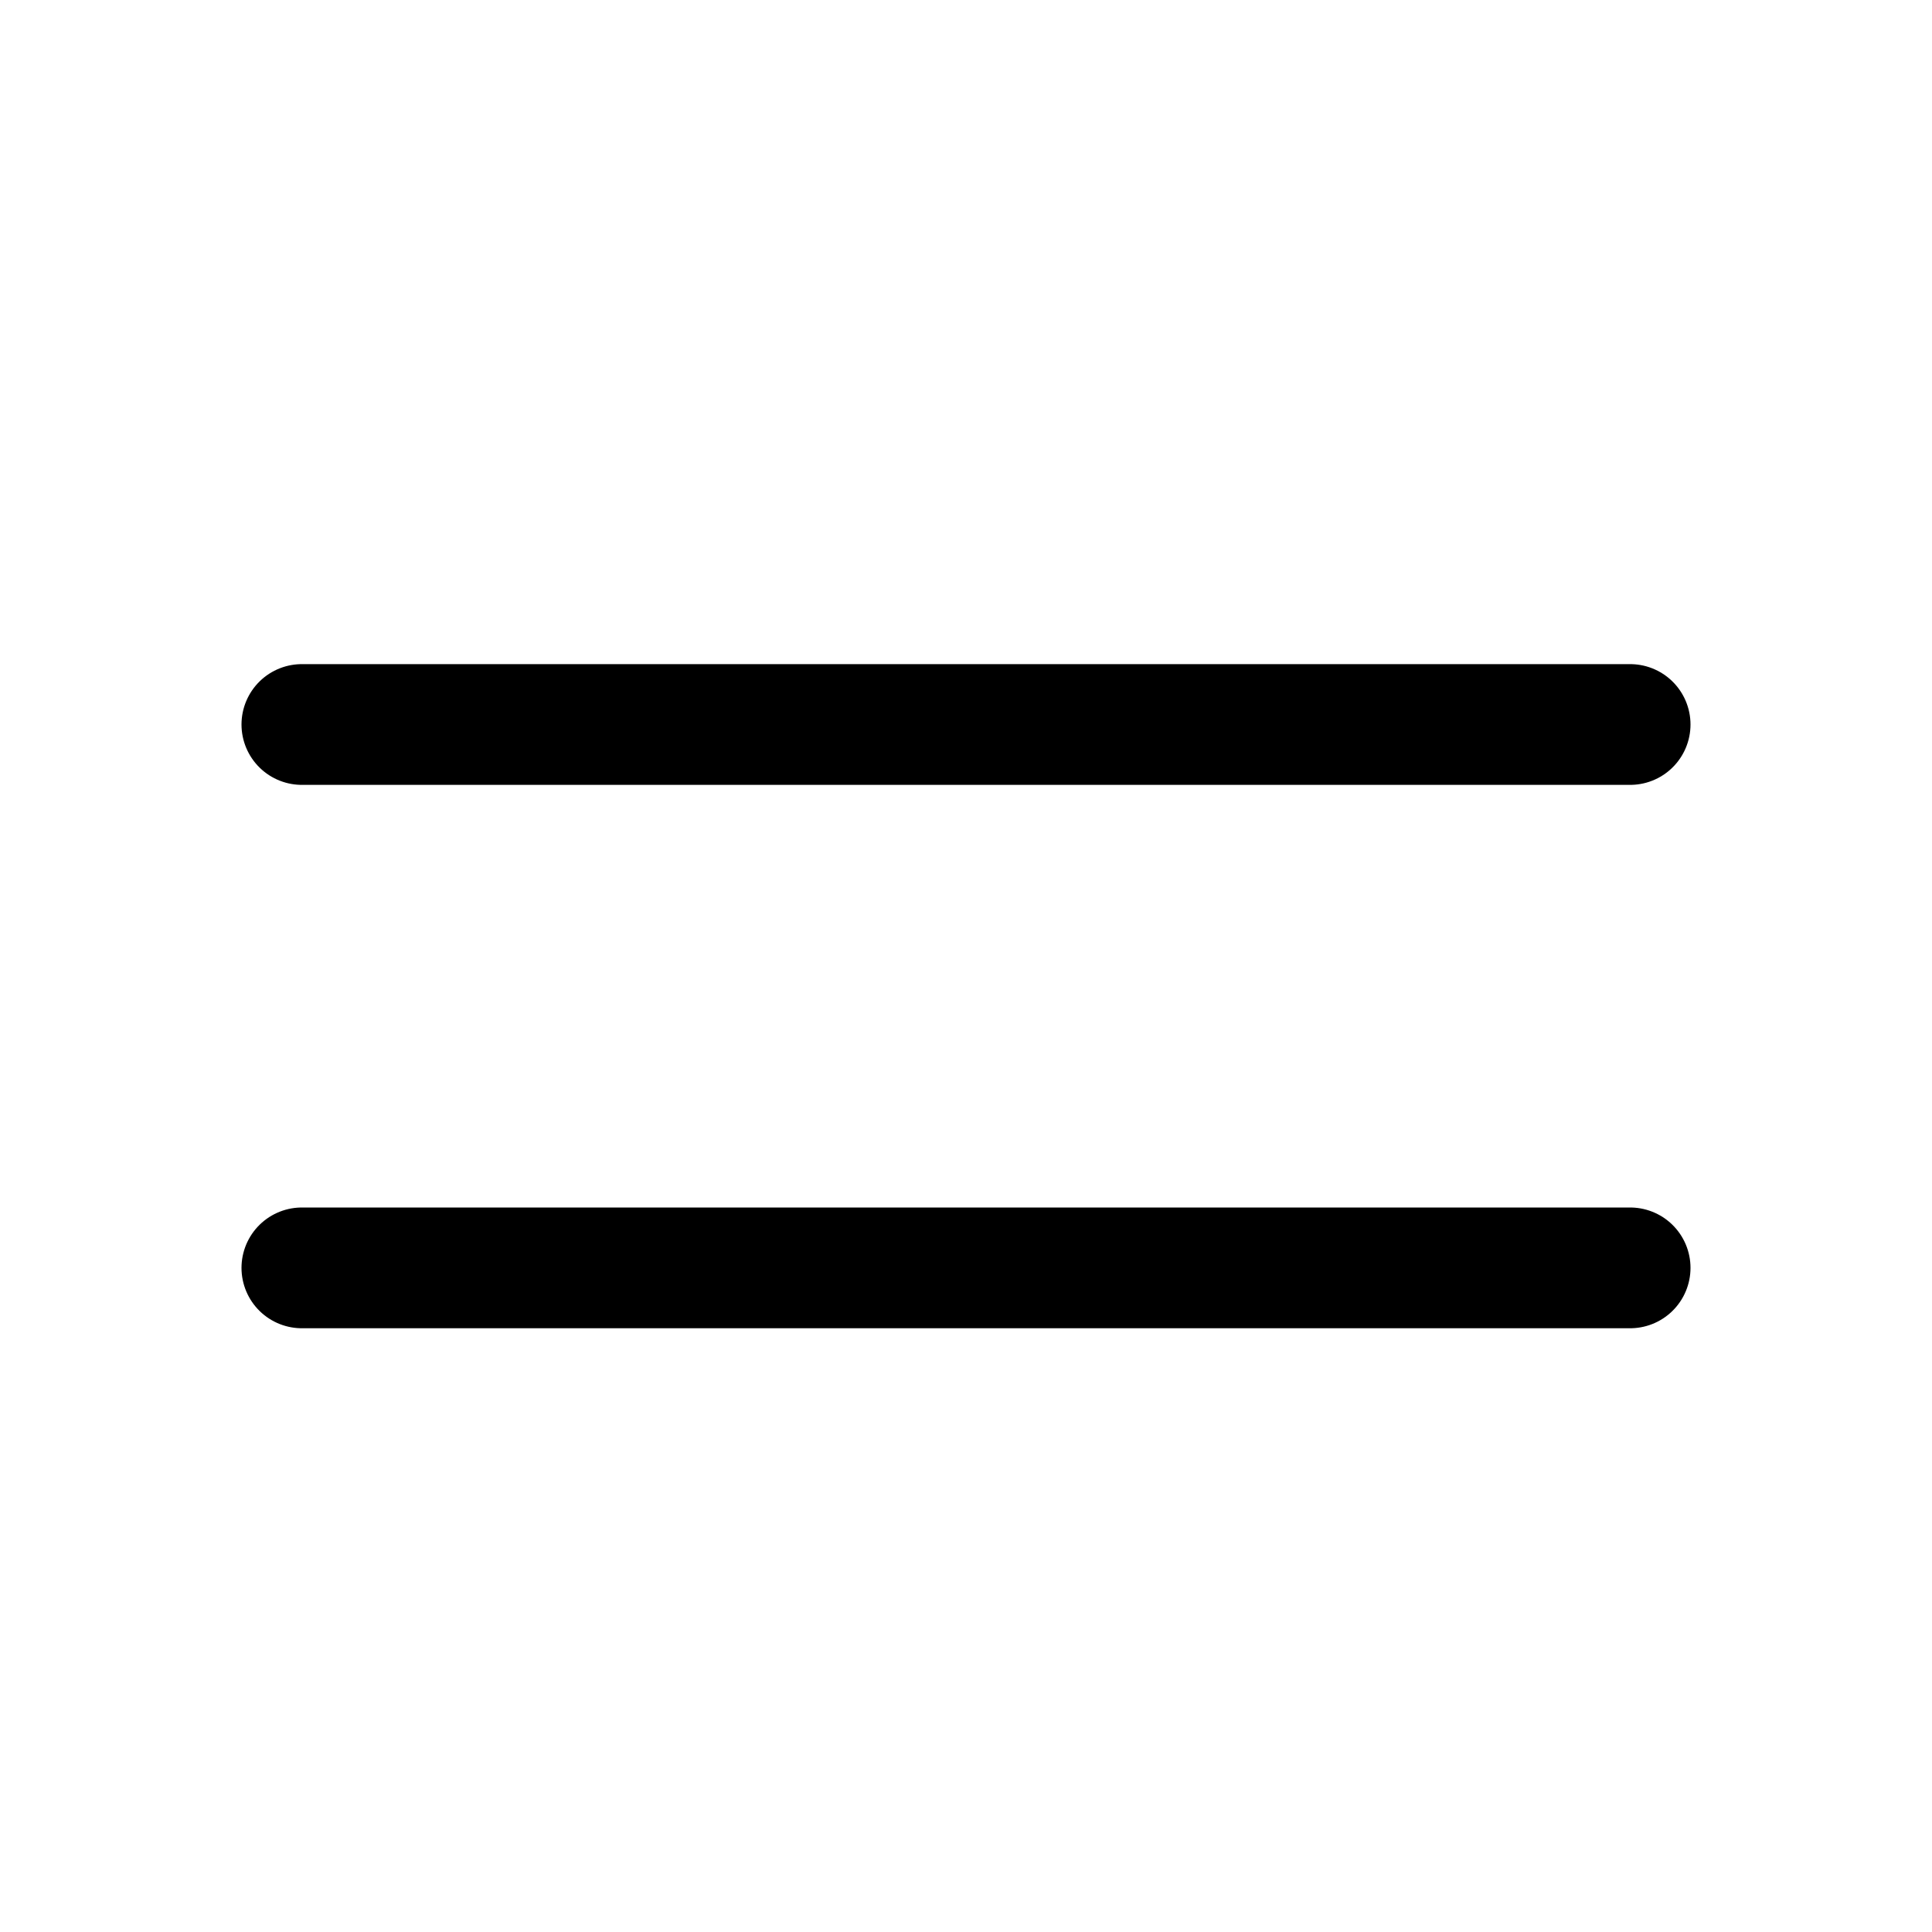
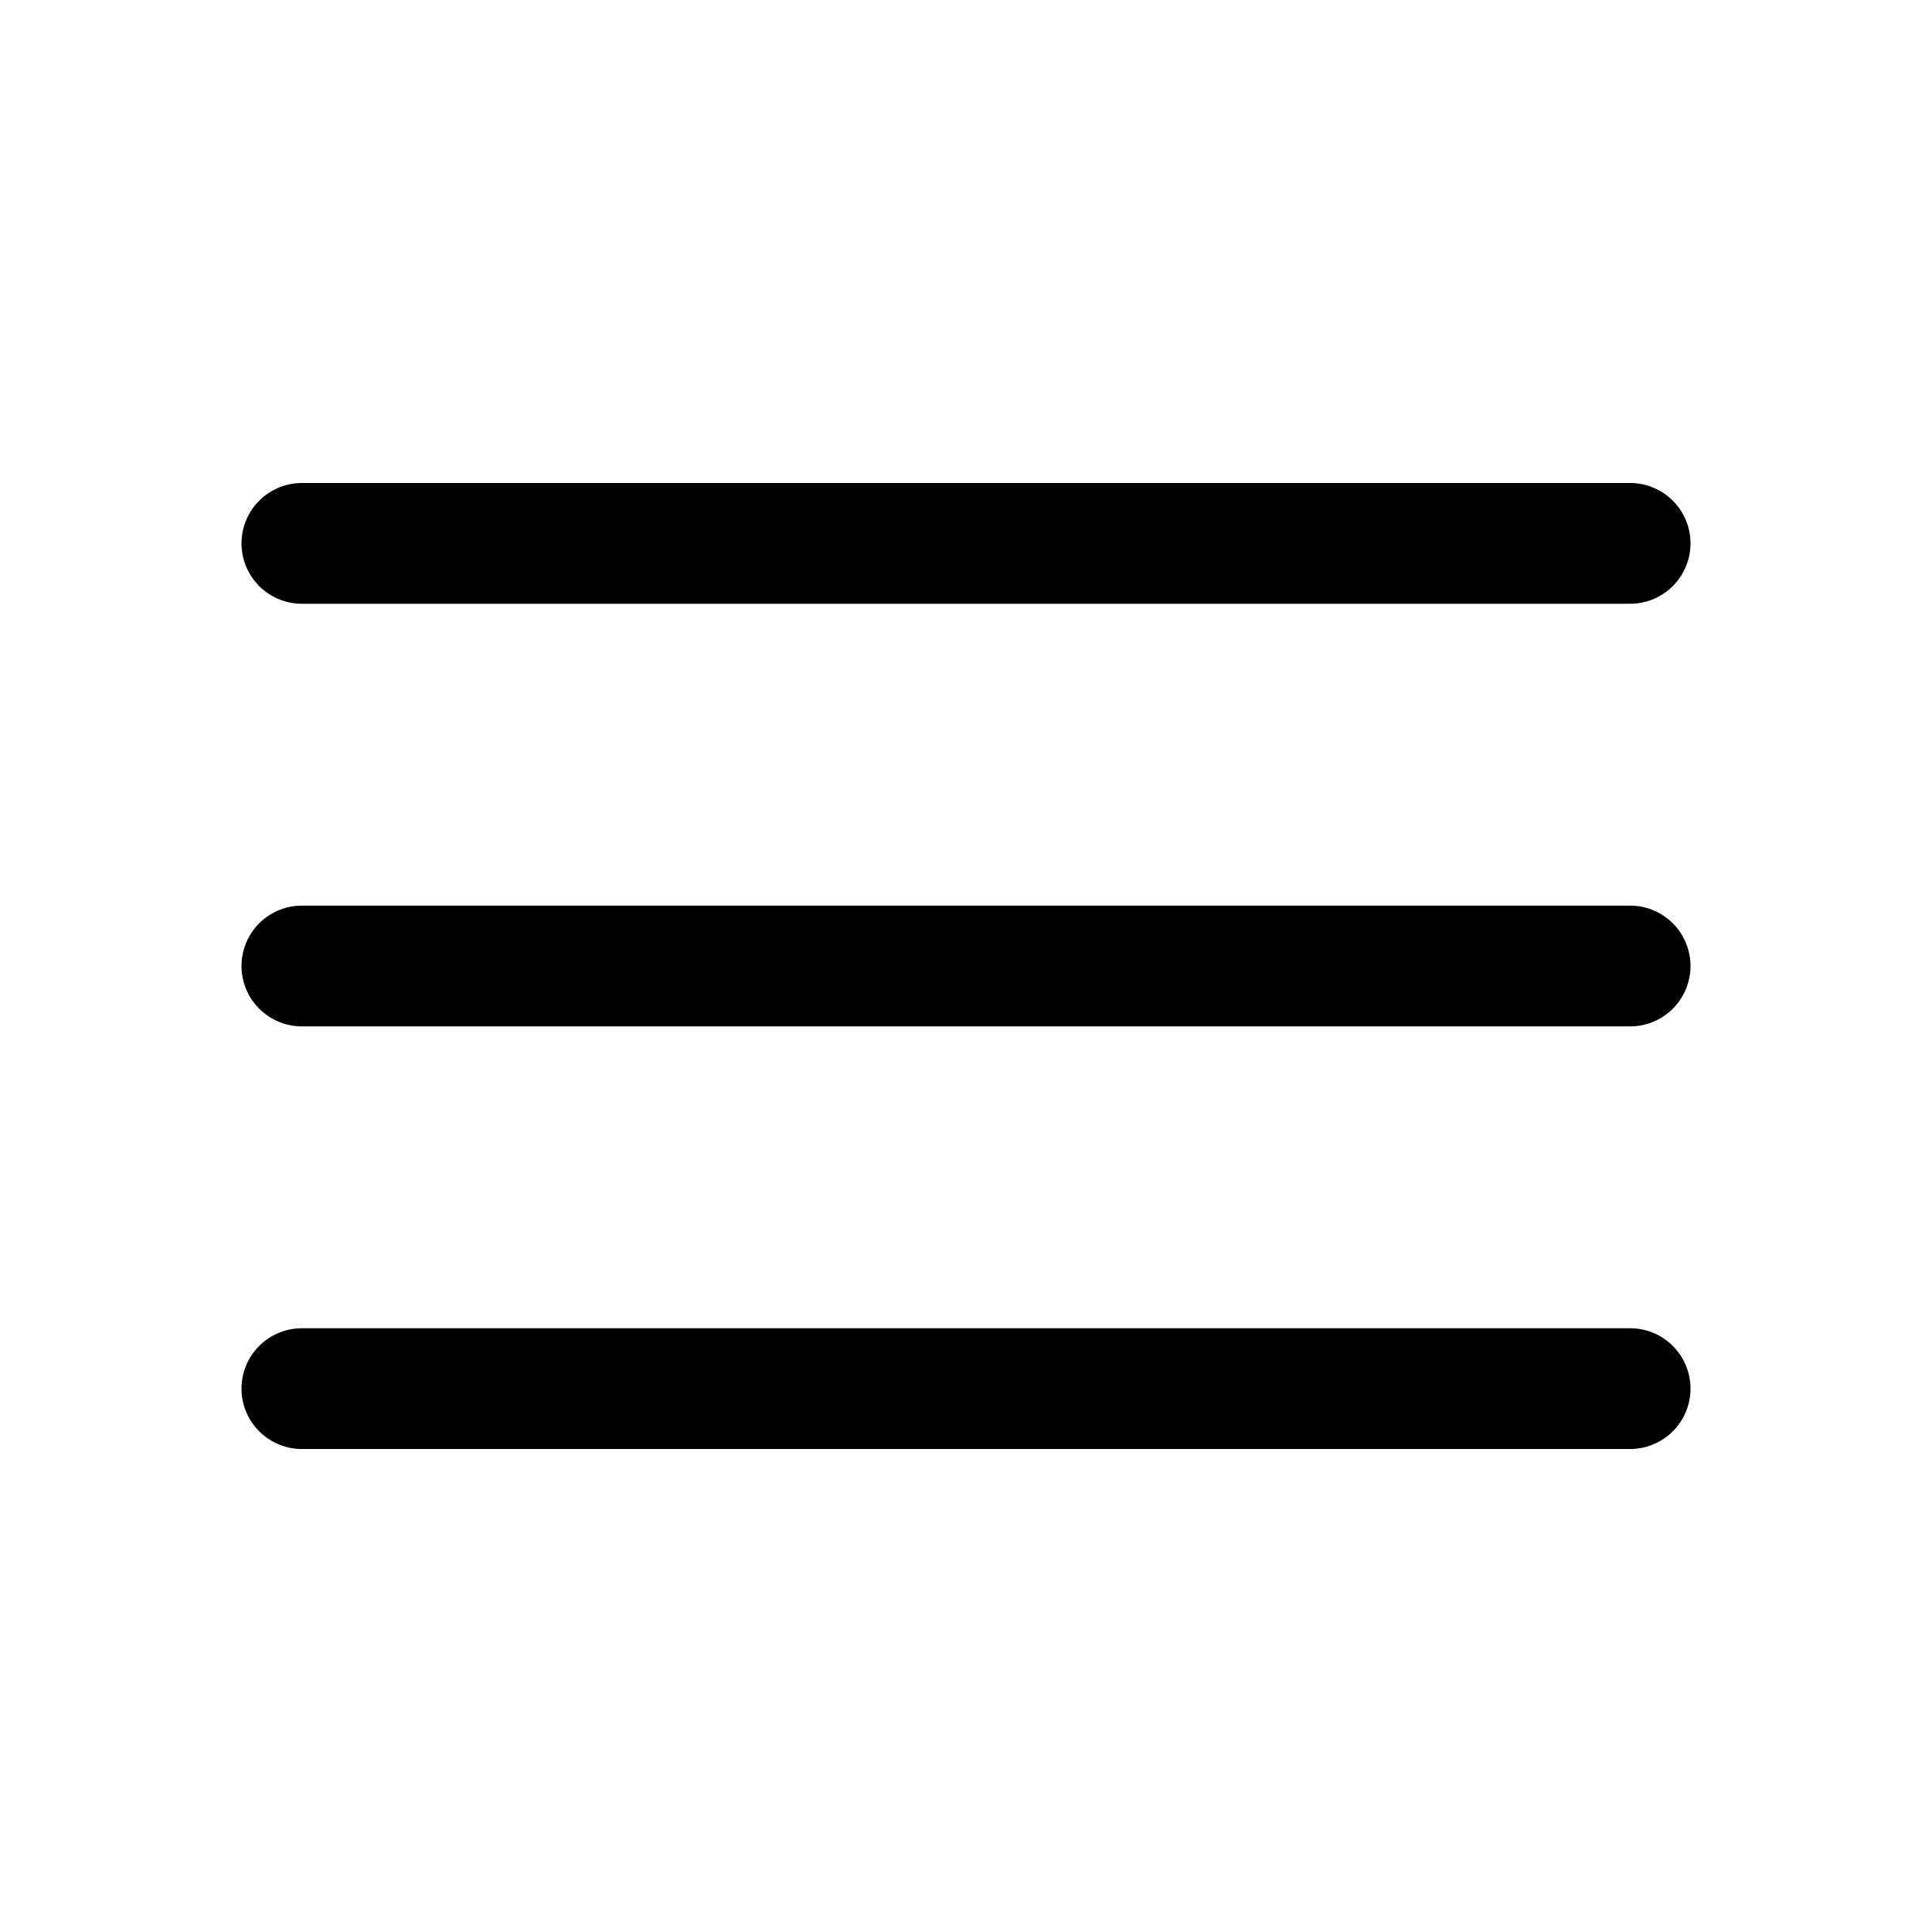
<svg xmlns="http://www.w3.org/2000/svg" fill="none" viewBox="0 0 24 24" stroke-width="1.5" stroke="currentColor" class="w-6 h-6">
-   <path stroke-linecap="round" stroke-linejoin="round" d="M3.75 9h16.5m-16.5 6.75h16.5" />
+   <path stroke-linecap="round" stroke-linejoin="round" d="M3.75 6.75h16.5M3.75 12h16.5m-16.5 5.25h16.5" />
</svg>
